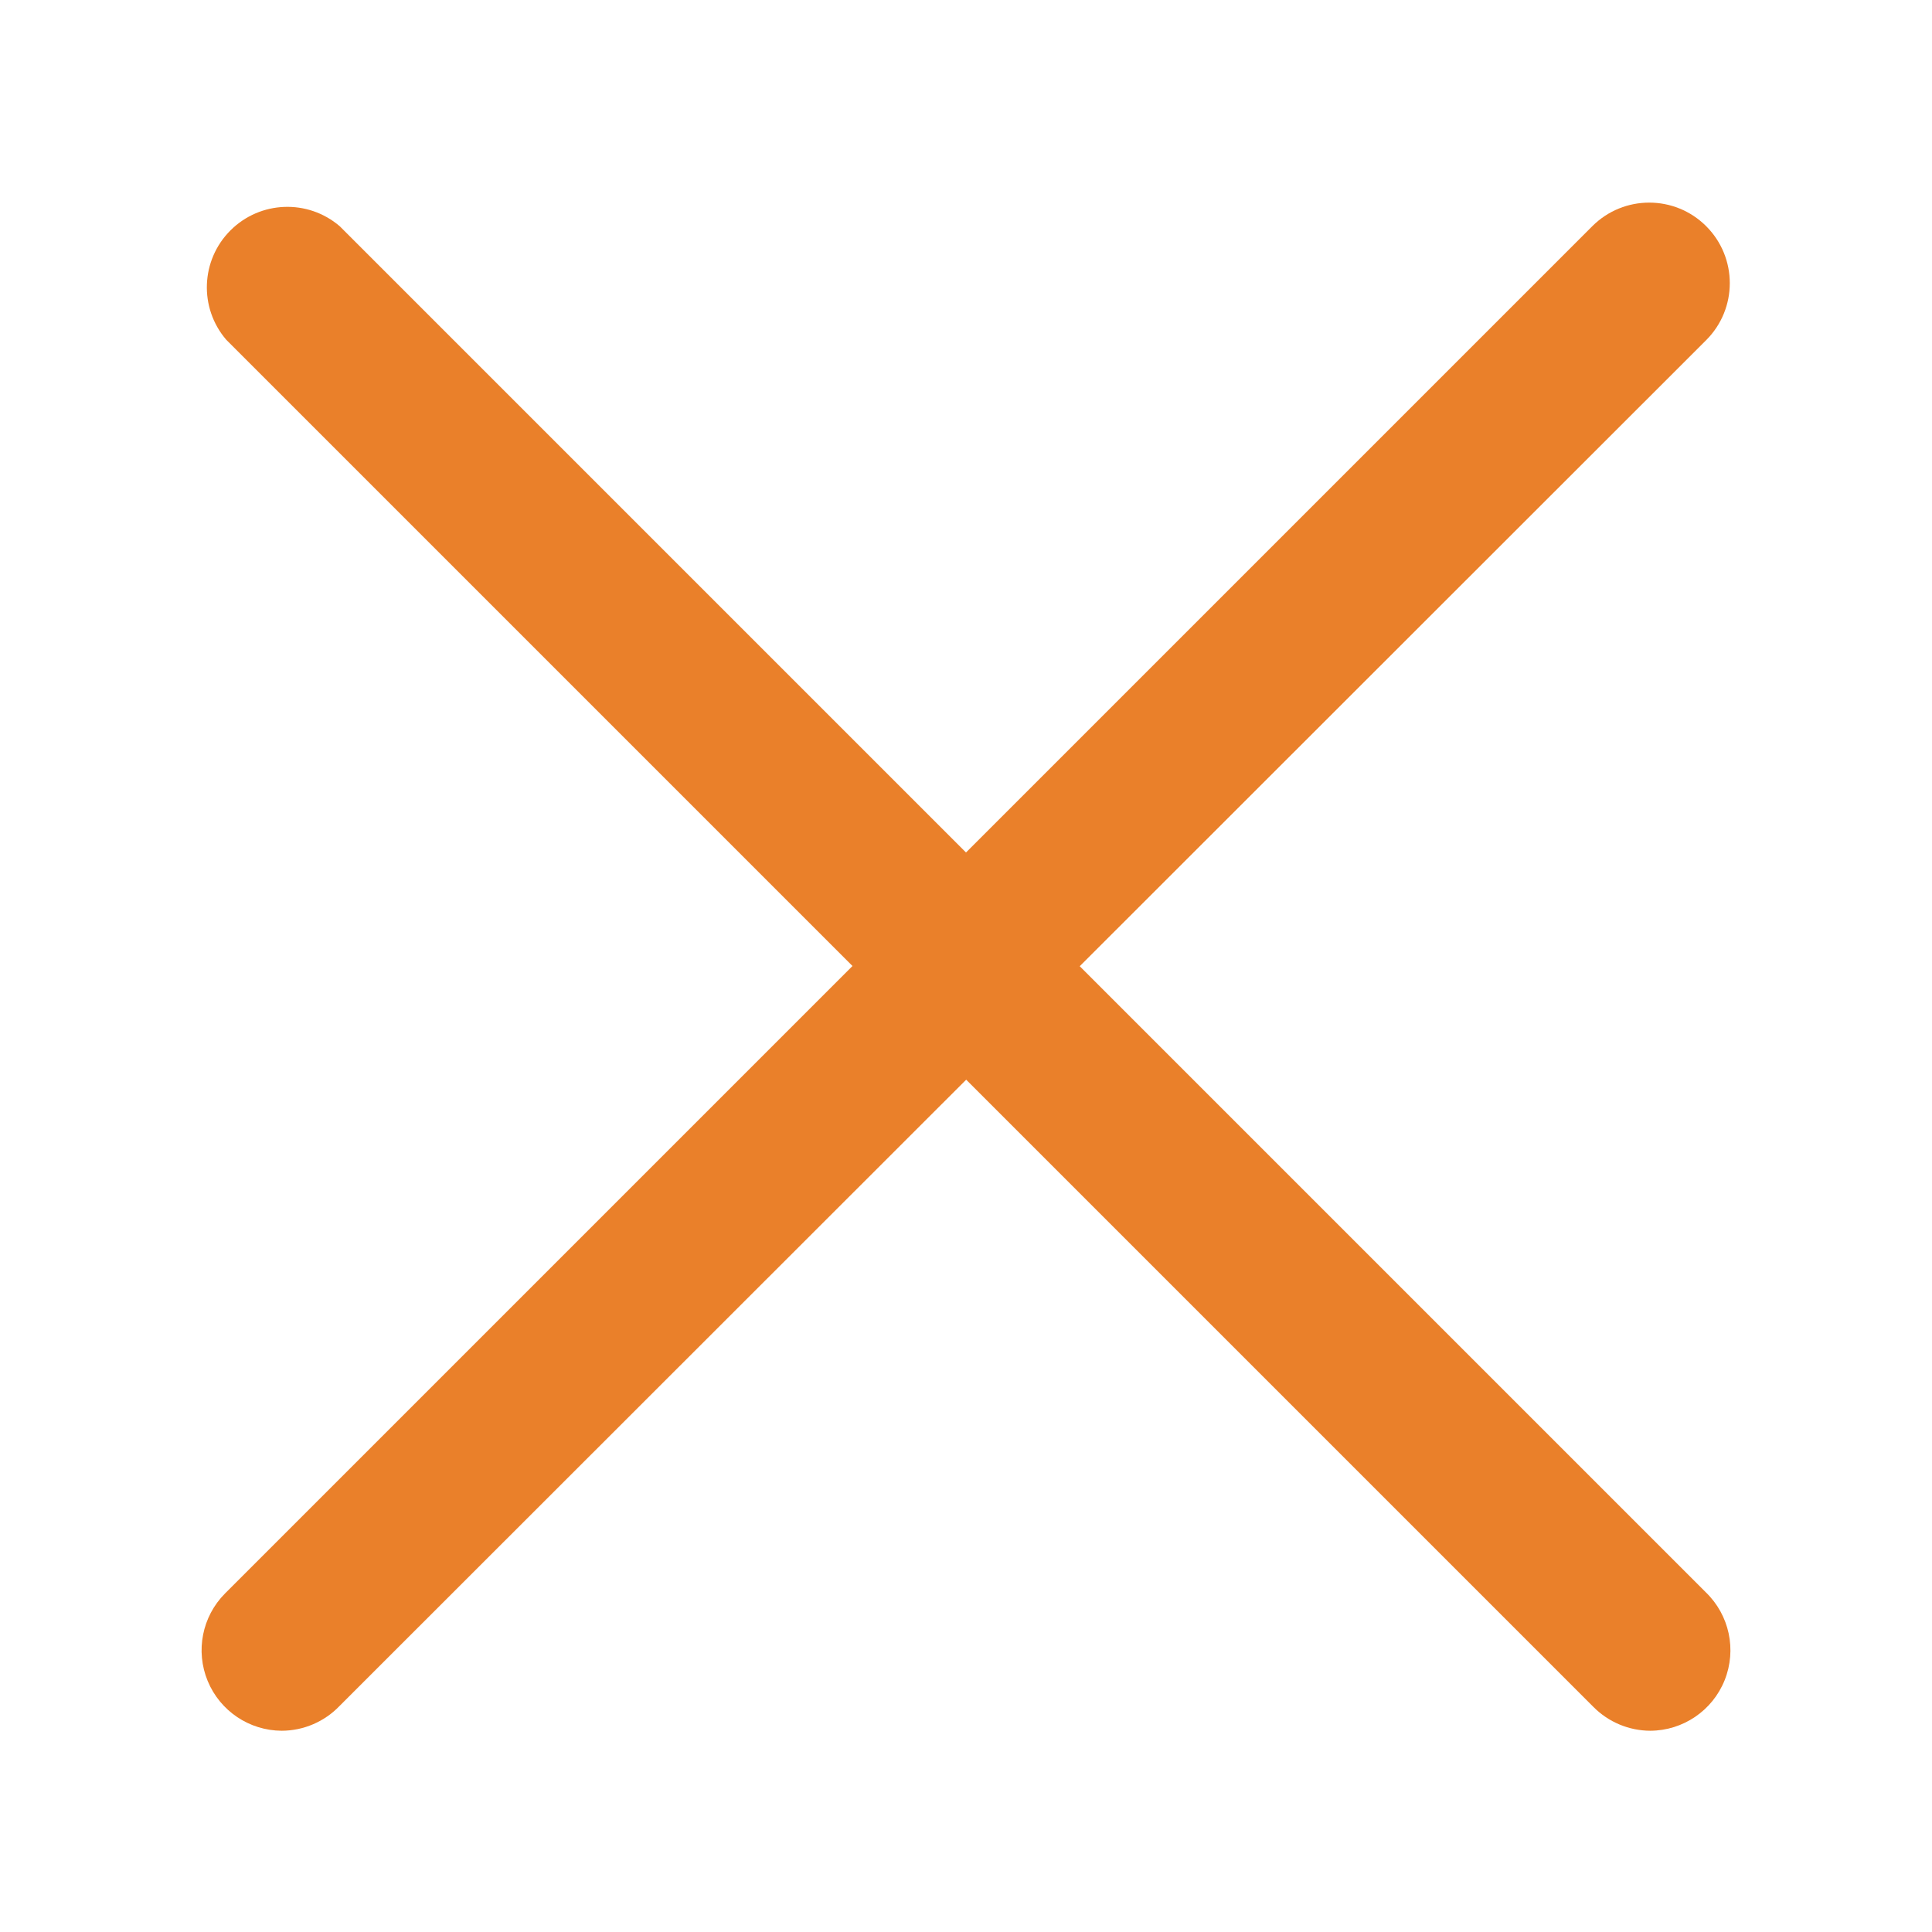
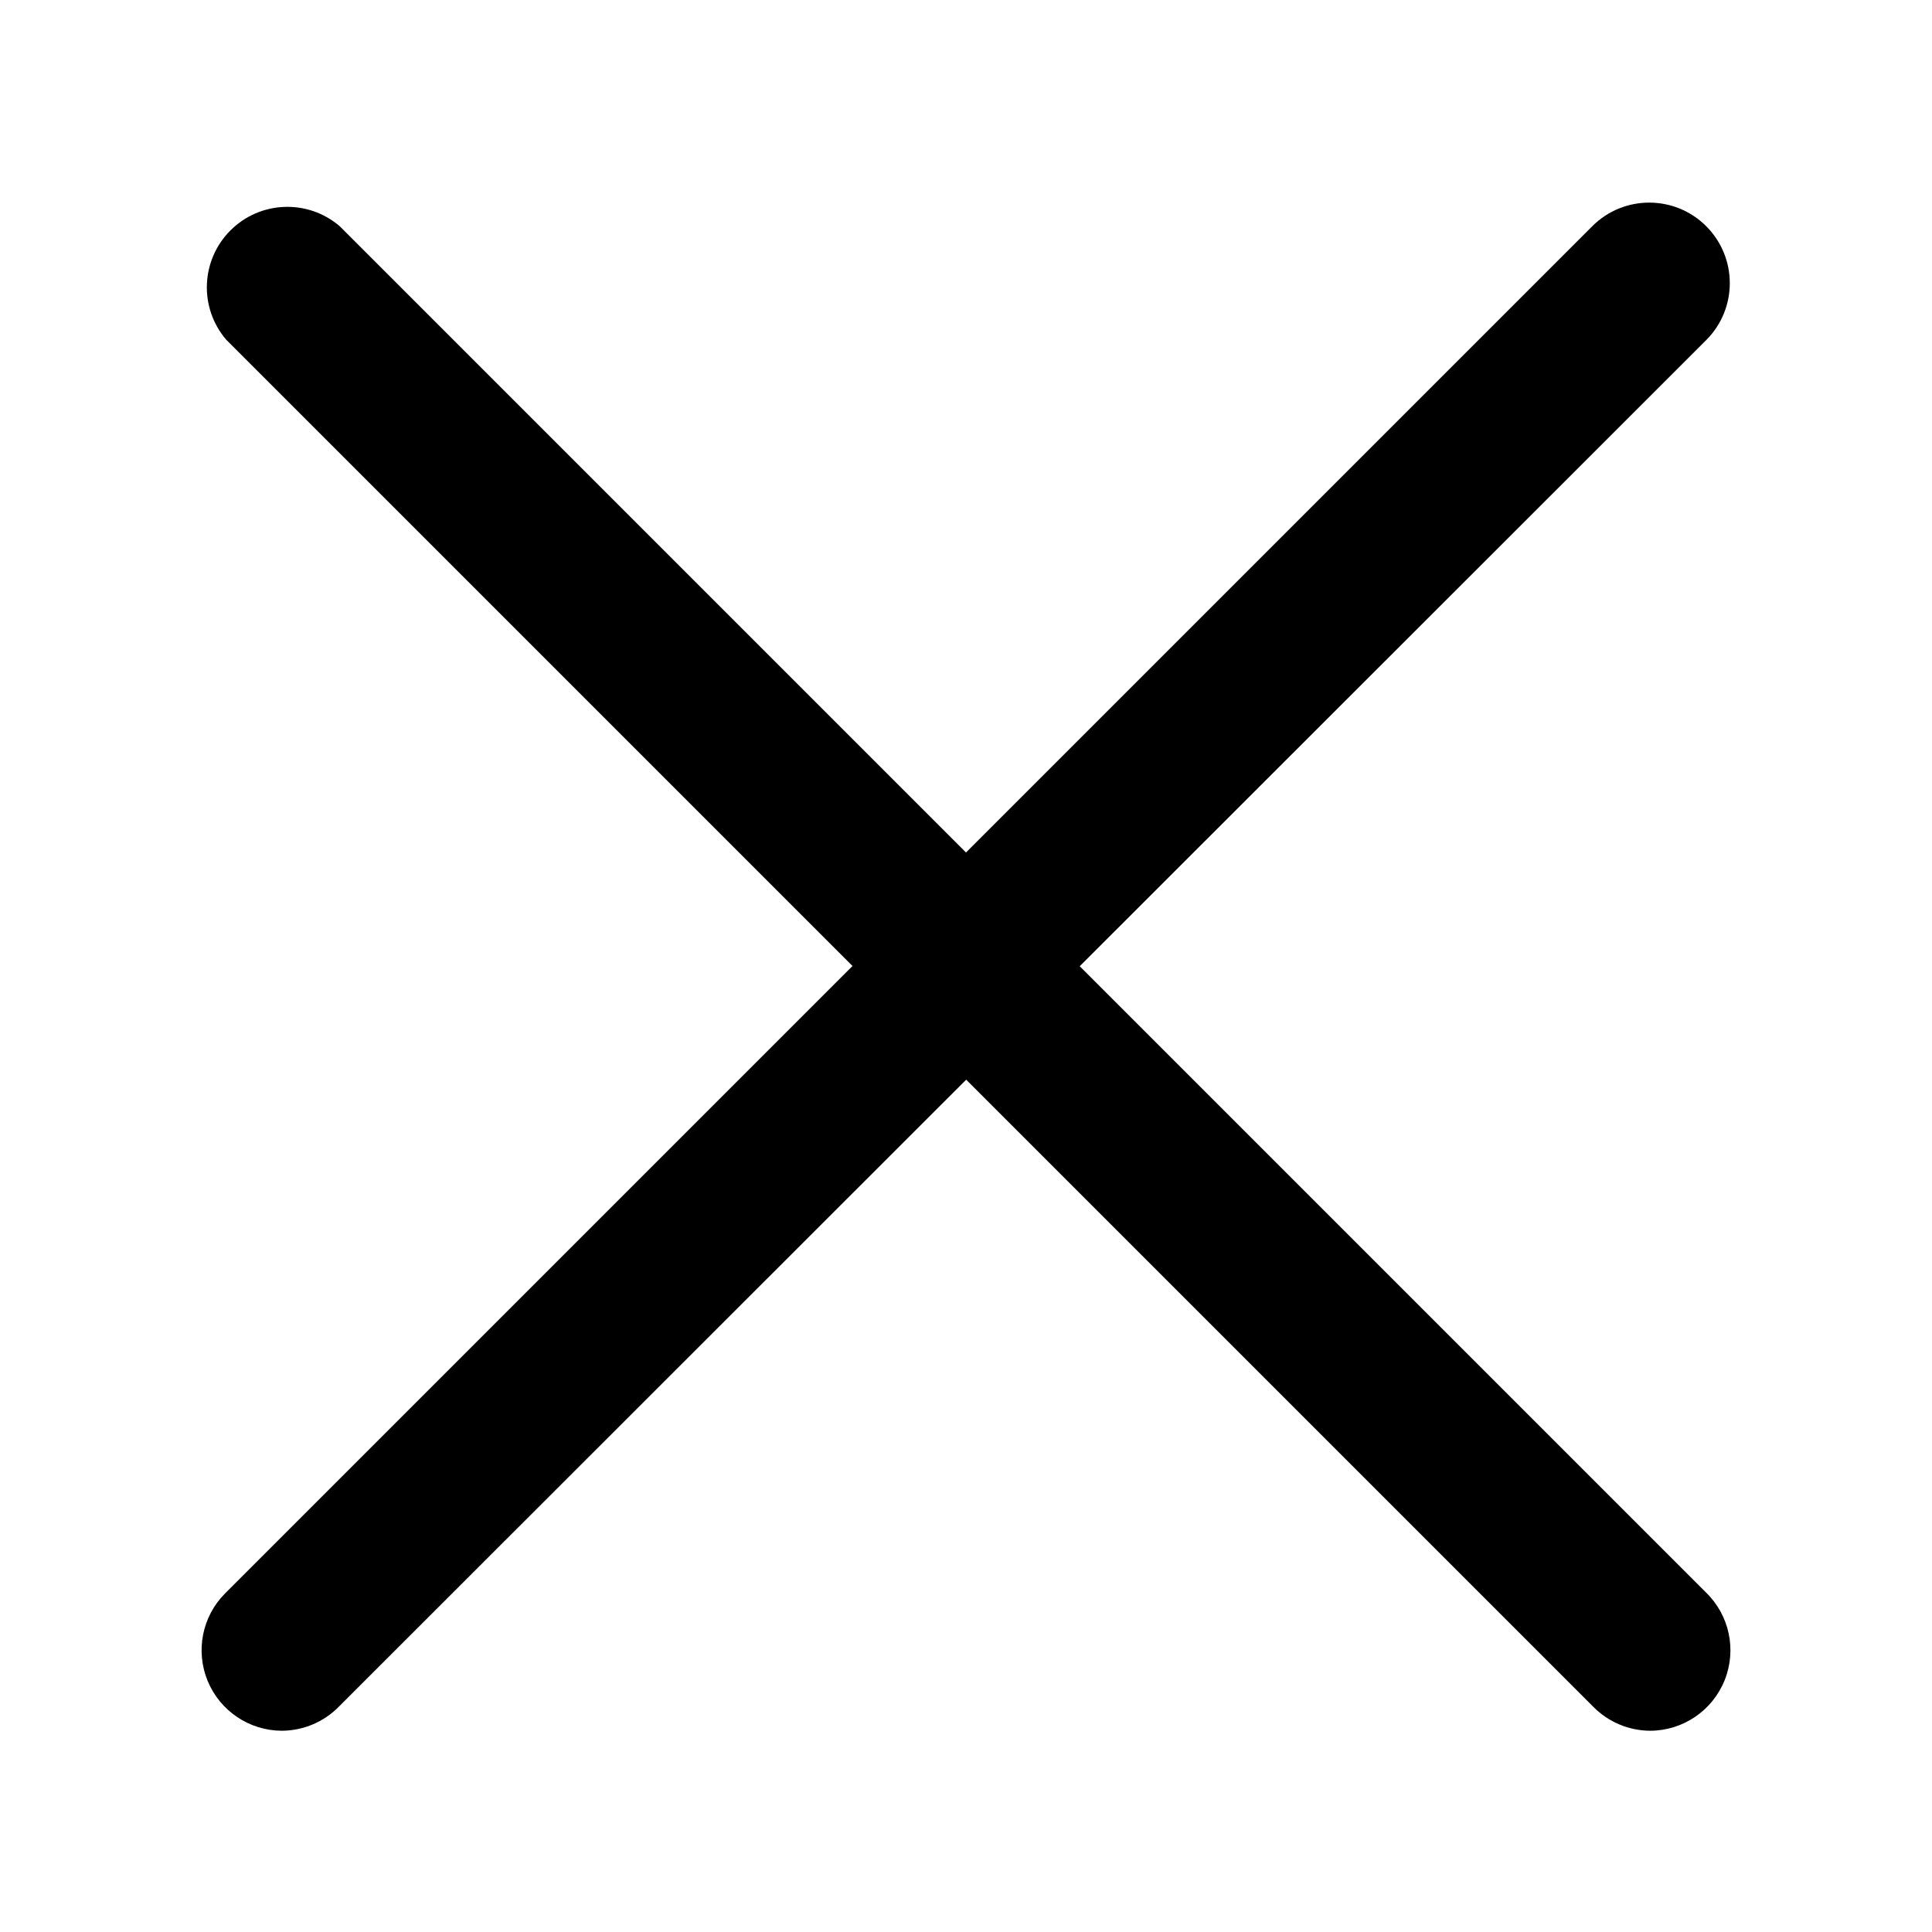
<svg xmlns="http://www.w3.org/2000/svg" width="48px" height="48px" viewBox="0 0 48 48">
-   <path d="M41,43a2,2,0,0,1-1.41-.59L5.62,8.44A2,2,0,0,1,8.44,5.62L42.38,39.56A2,2,0,0,1,41,43Z" fill="#ea802a" />
-   <path d="M7,43a2,2,0,0,1-1.41-3.41L39.56,5.62a2,2,0,0,1,2.83,2.83L8.44,42.38A2,2,0,0,1,7,43Z" fill="#ea802a" />
+   <path d="M41,43a2,2,0,0,1-1.41-.59L5.62,8.44A2,2,0,0,1,8.44,5.62L42.38,39.56A2,2,0,0,1,41,43Z" fill="#000" />
+   <path d="M7,43a2,2,0,0,1-1.41-3.41L39.56,5.62a2,2,0,0,1,2.83,2.83L8.44,42.38A2,2,0,0,1,7,43Z" fill="#000" />
</svg>
